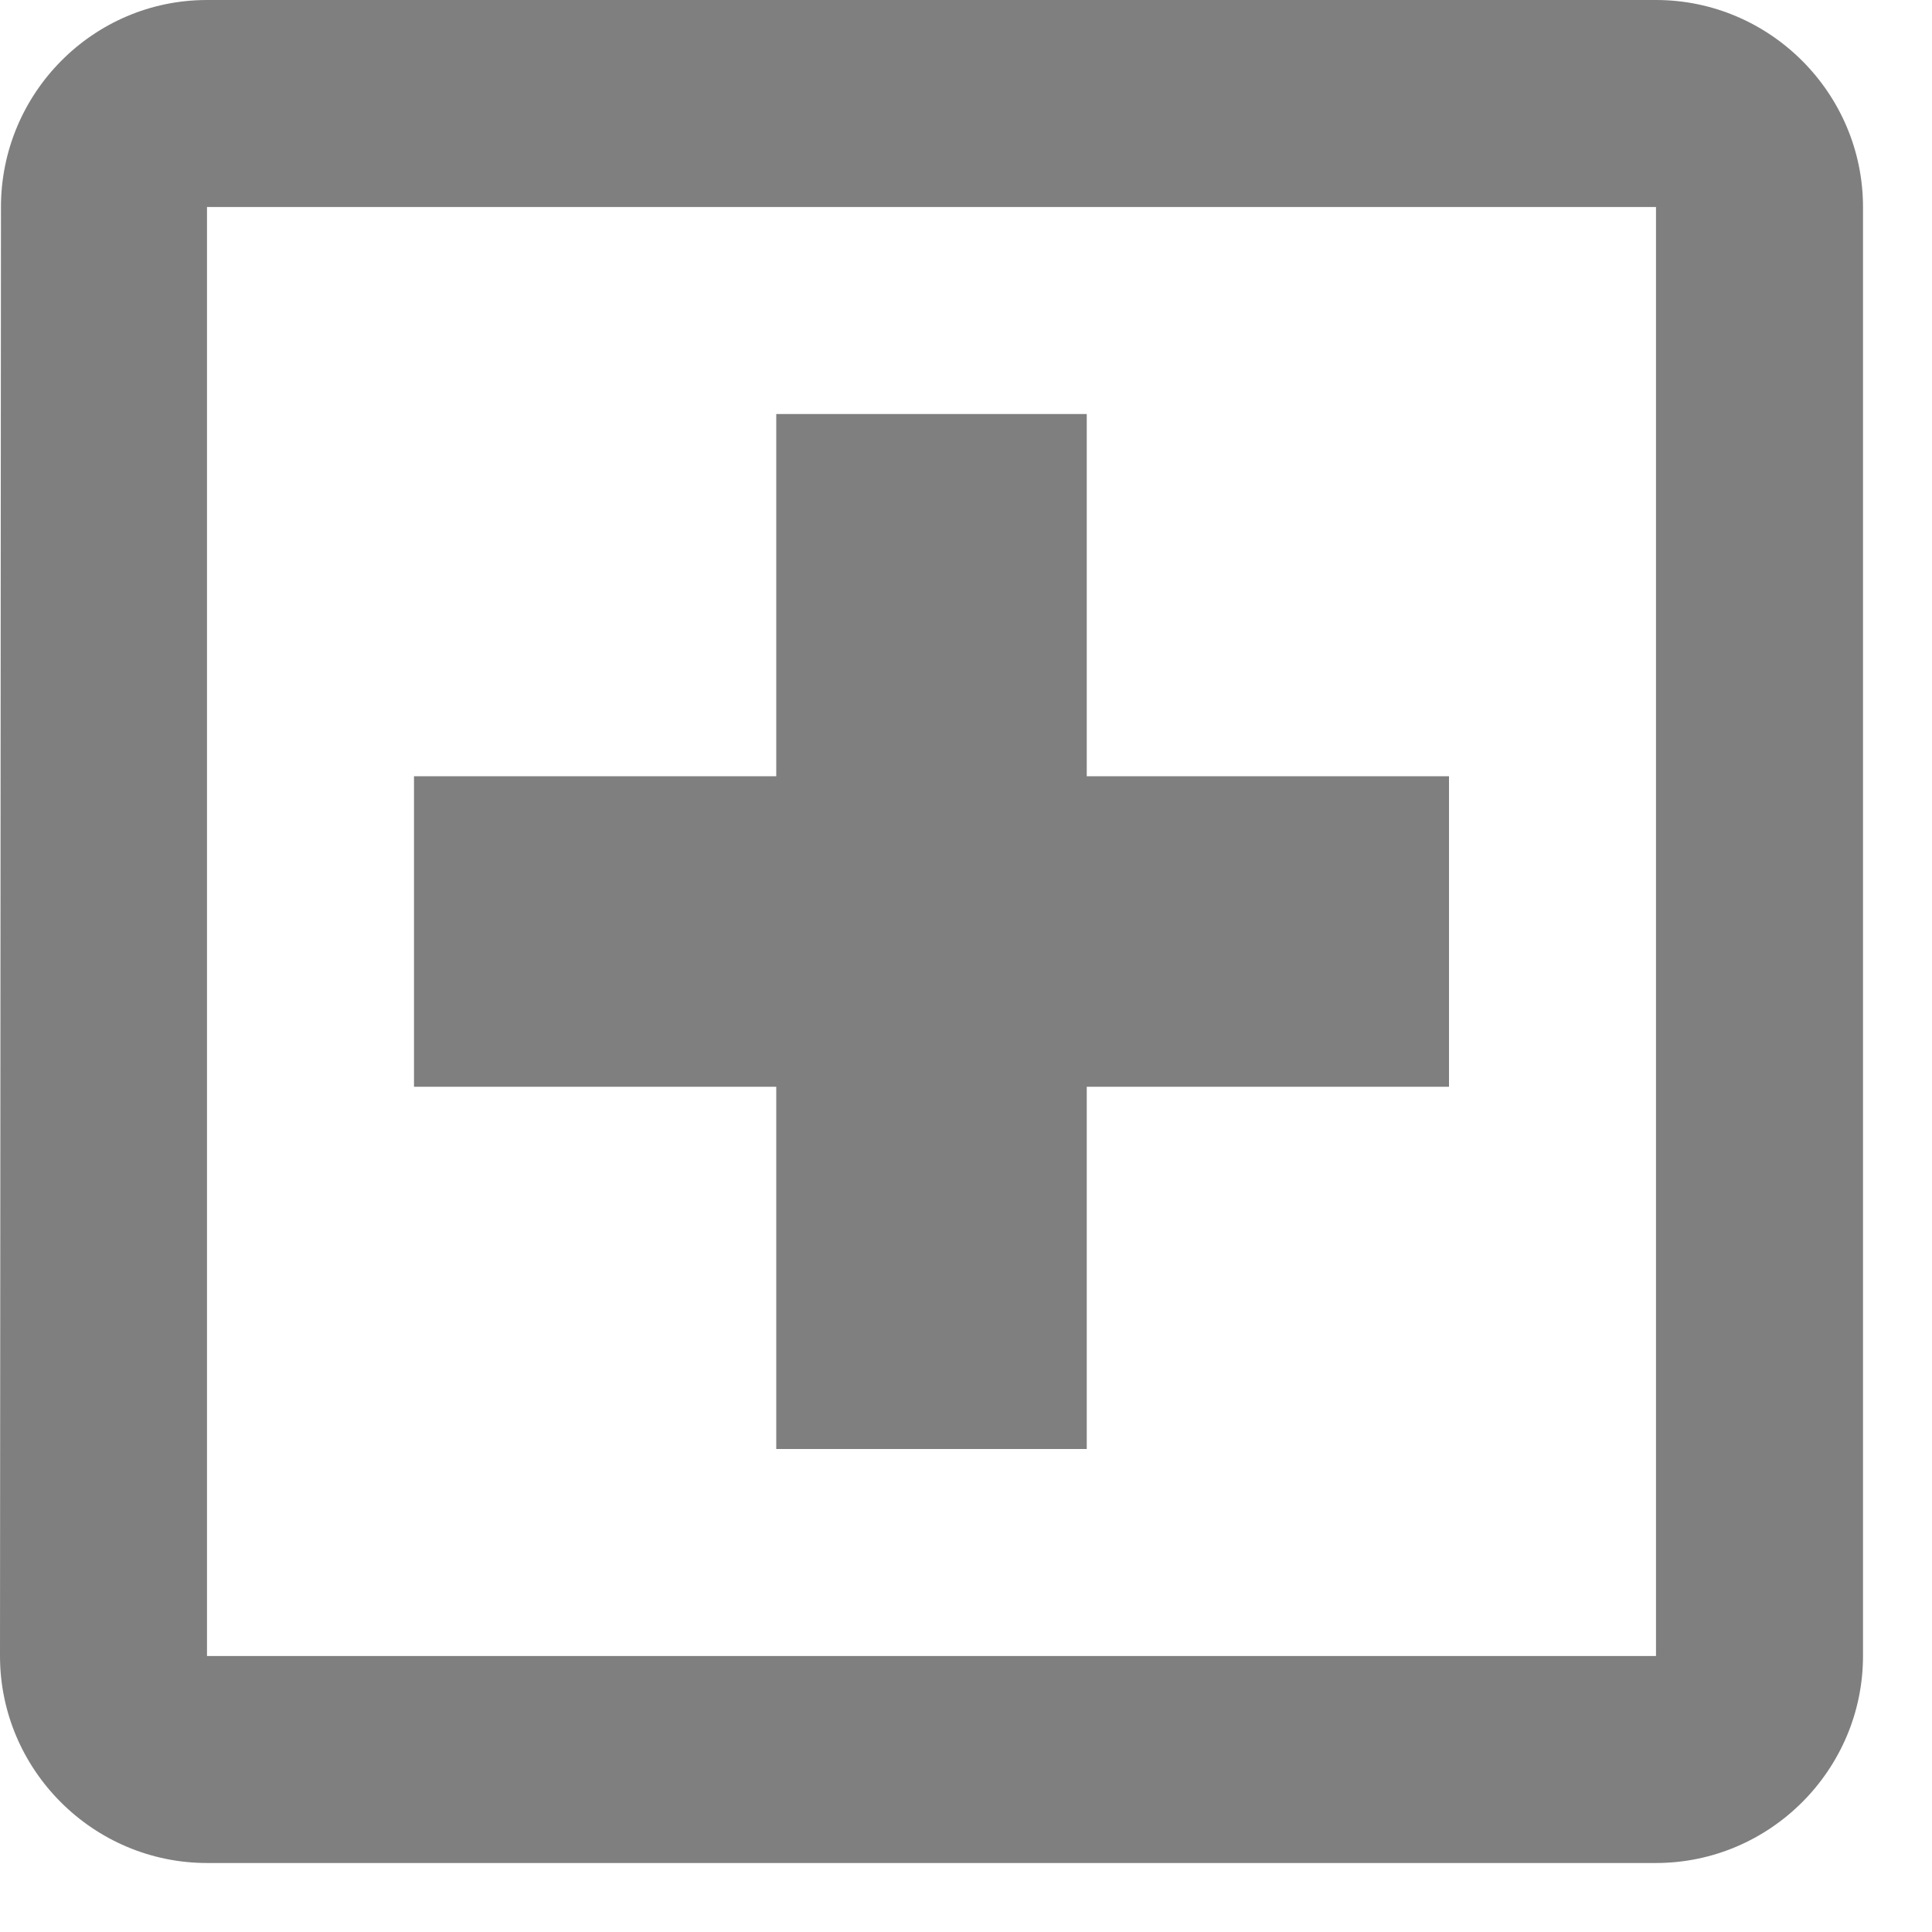
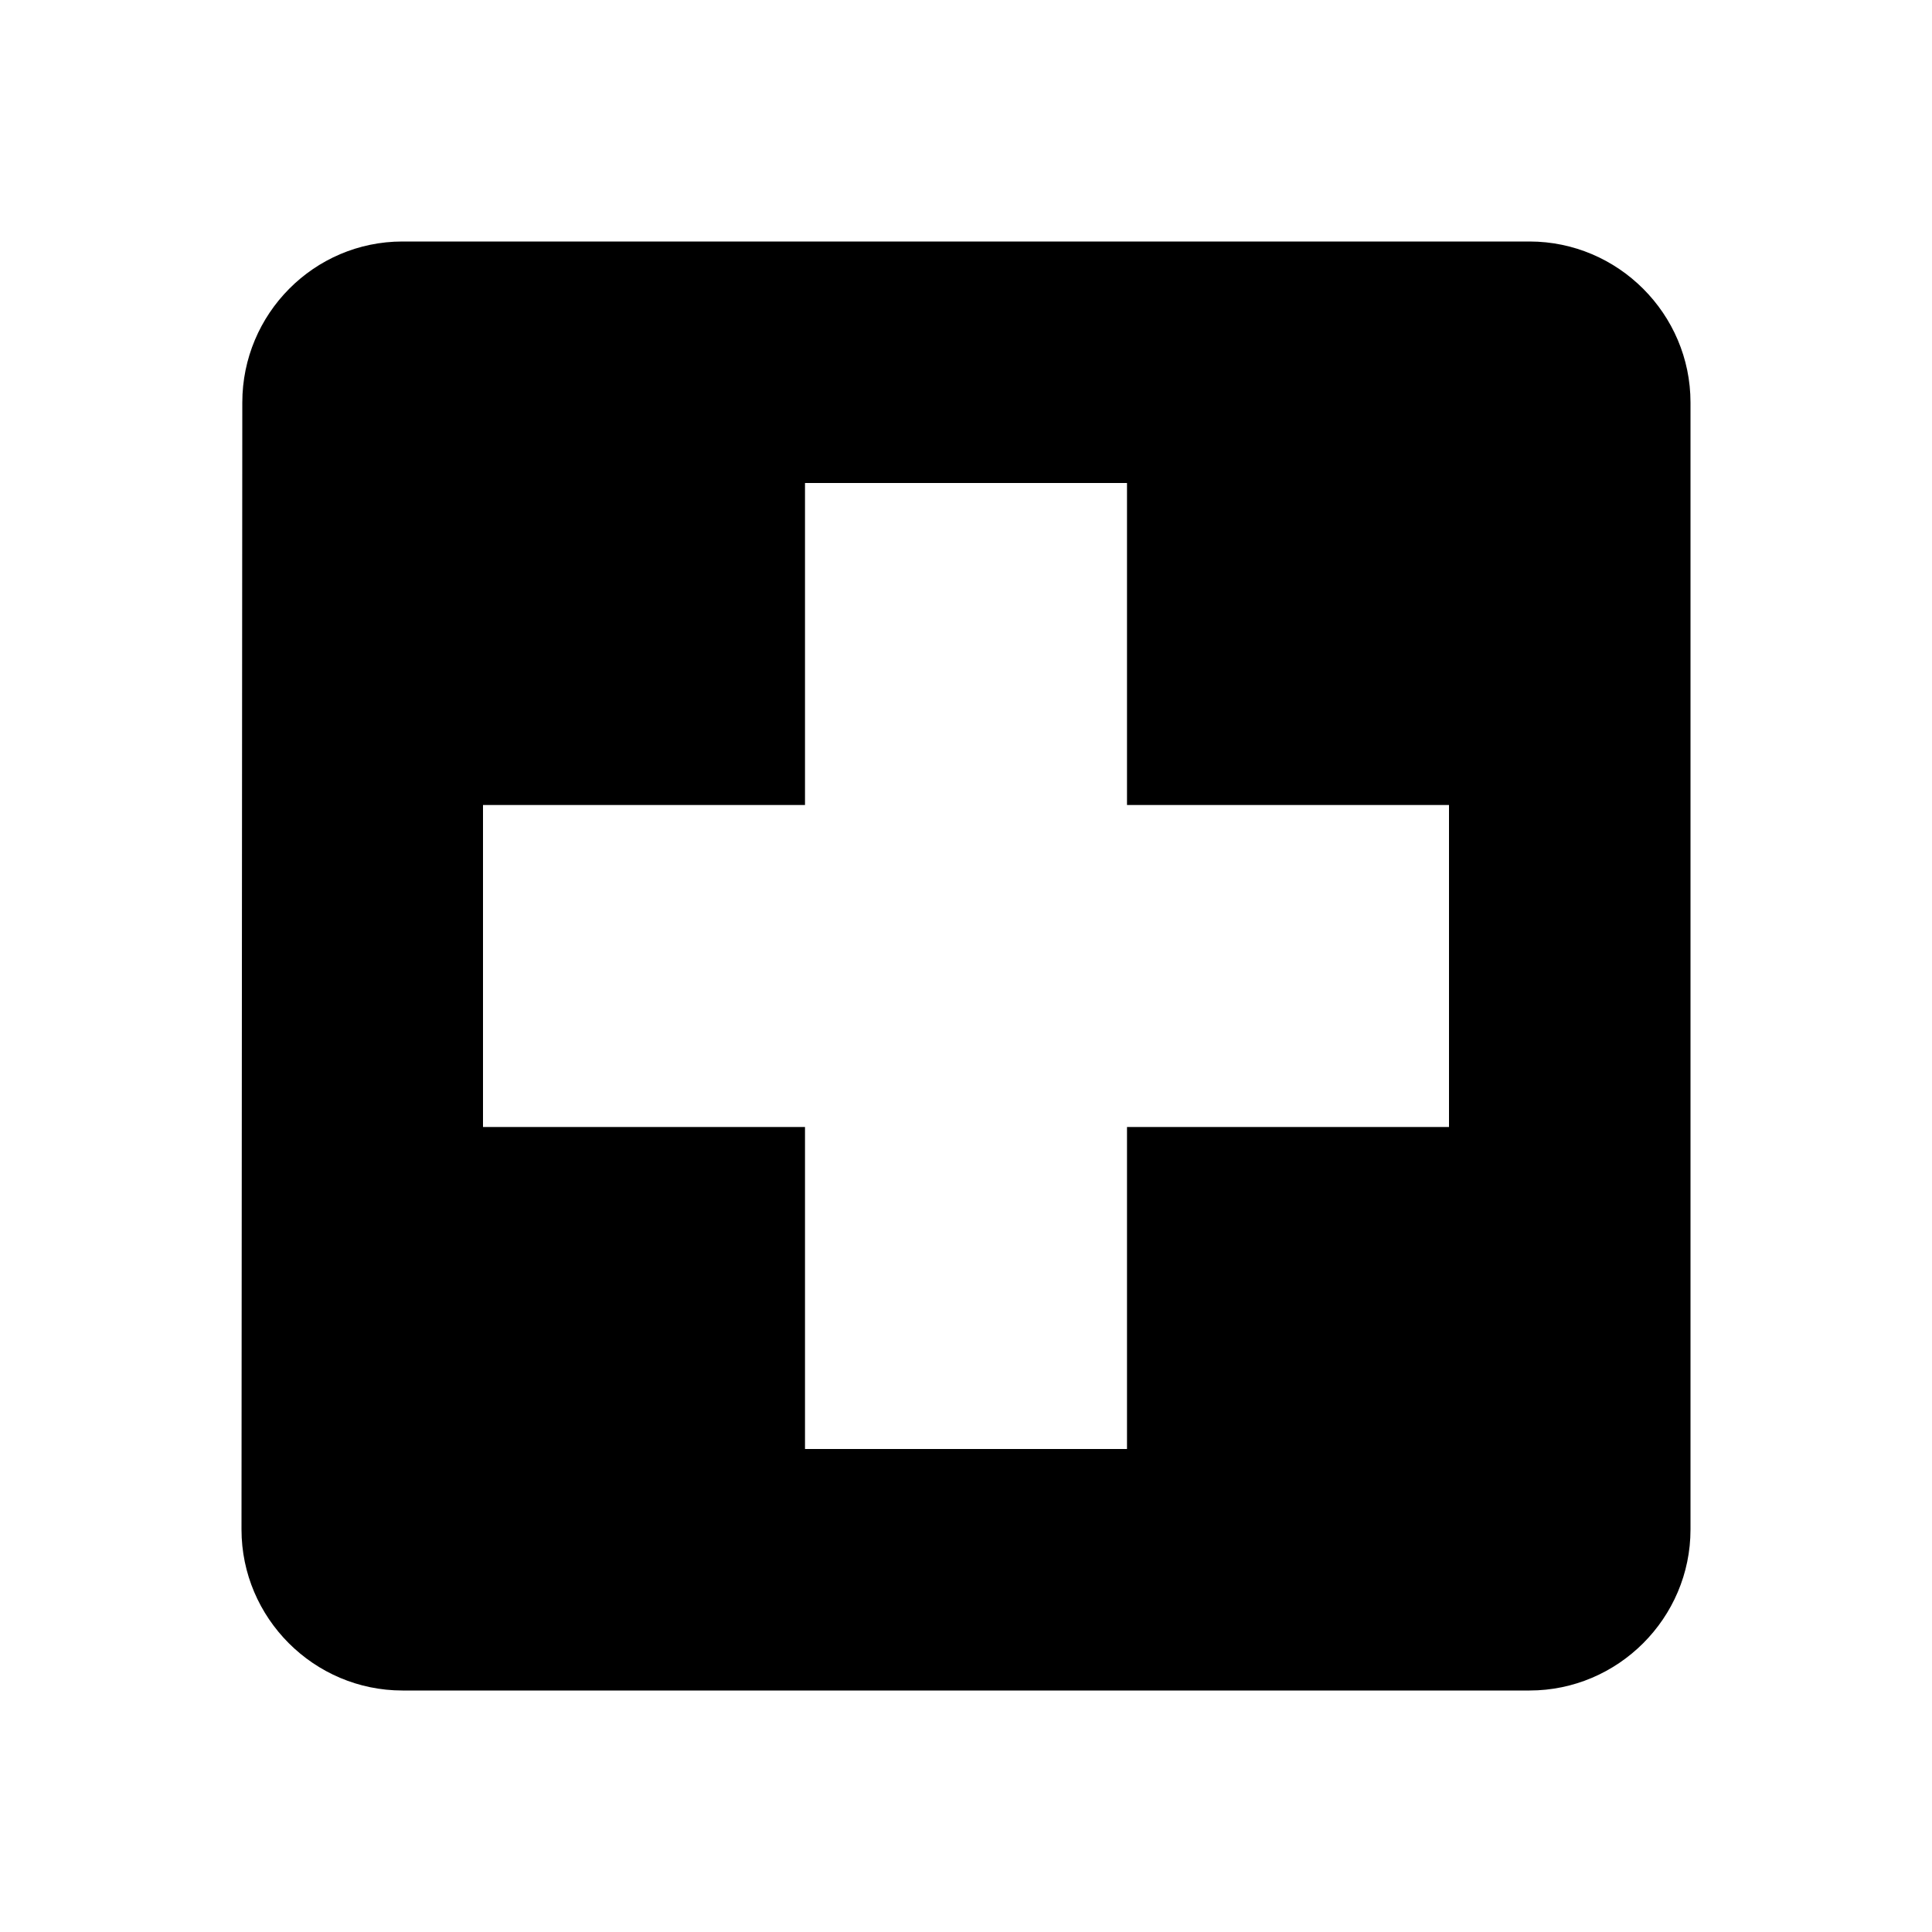
- <svg xmlns="http://www.w3.org/2000/svg" width="14" height="14" viewBox="0 0 14 14" fill="none">
-   <path d="M12 0H1.5C0.675 0 0.007 0.675 0.007 1.5L0 12C0 12.825 0.675 13.5 1.5 13.5H12C12.825 13.5 13.5 12.825 13.5 12V1.5C13.5 0.675 12.825 0 12 0ZM12 12H1.5V1.5H12V12ZM5.625 10.5H7.875V7.875H10.5V5.625H7.875V3H5.625V5.625H3V7.875H5.625V10.5Z" fill="black" fill-opacity="0.5" />
+ <svg xmlns="http://www.w3.org/2000/svg" viewBox="0 0 24 24" fill="black" width="18px" height="18px">
+   <path d="M0 0h24v24H0z" fill="none" />
+   <path d="M19 3H5c-1.1 0-1.99.9-1.99 2L3 19c0 1.1.9 2 2 2h14c1.1 0 2-.9 2-2V5c0-1.1-.9-2-2-2zm-1 11h-4v4h-4v-4H6v-4h4V6h4v4h4v4z" />
</svg>
